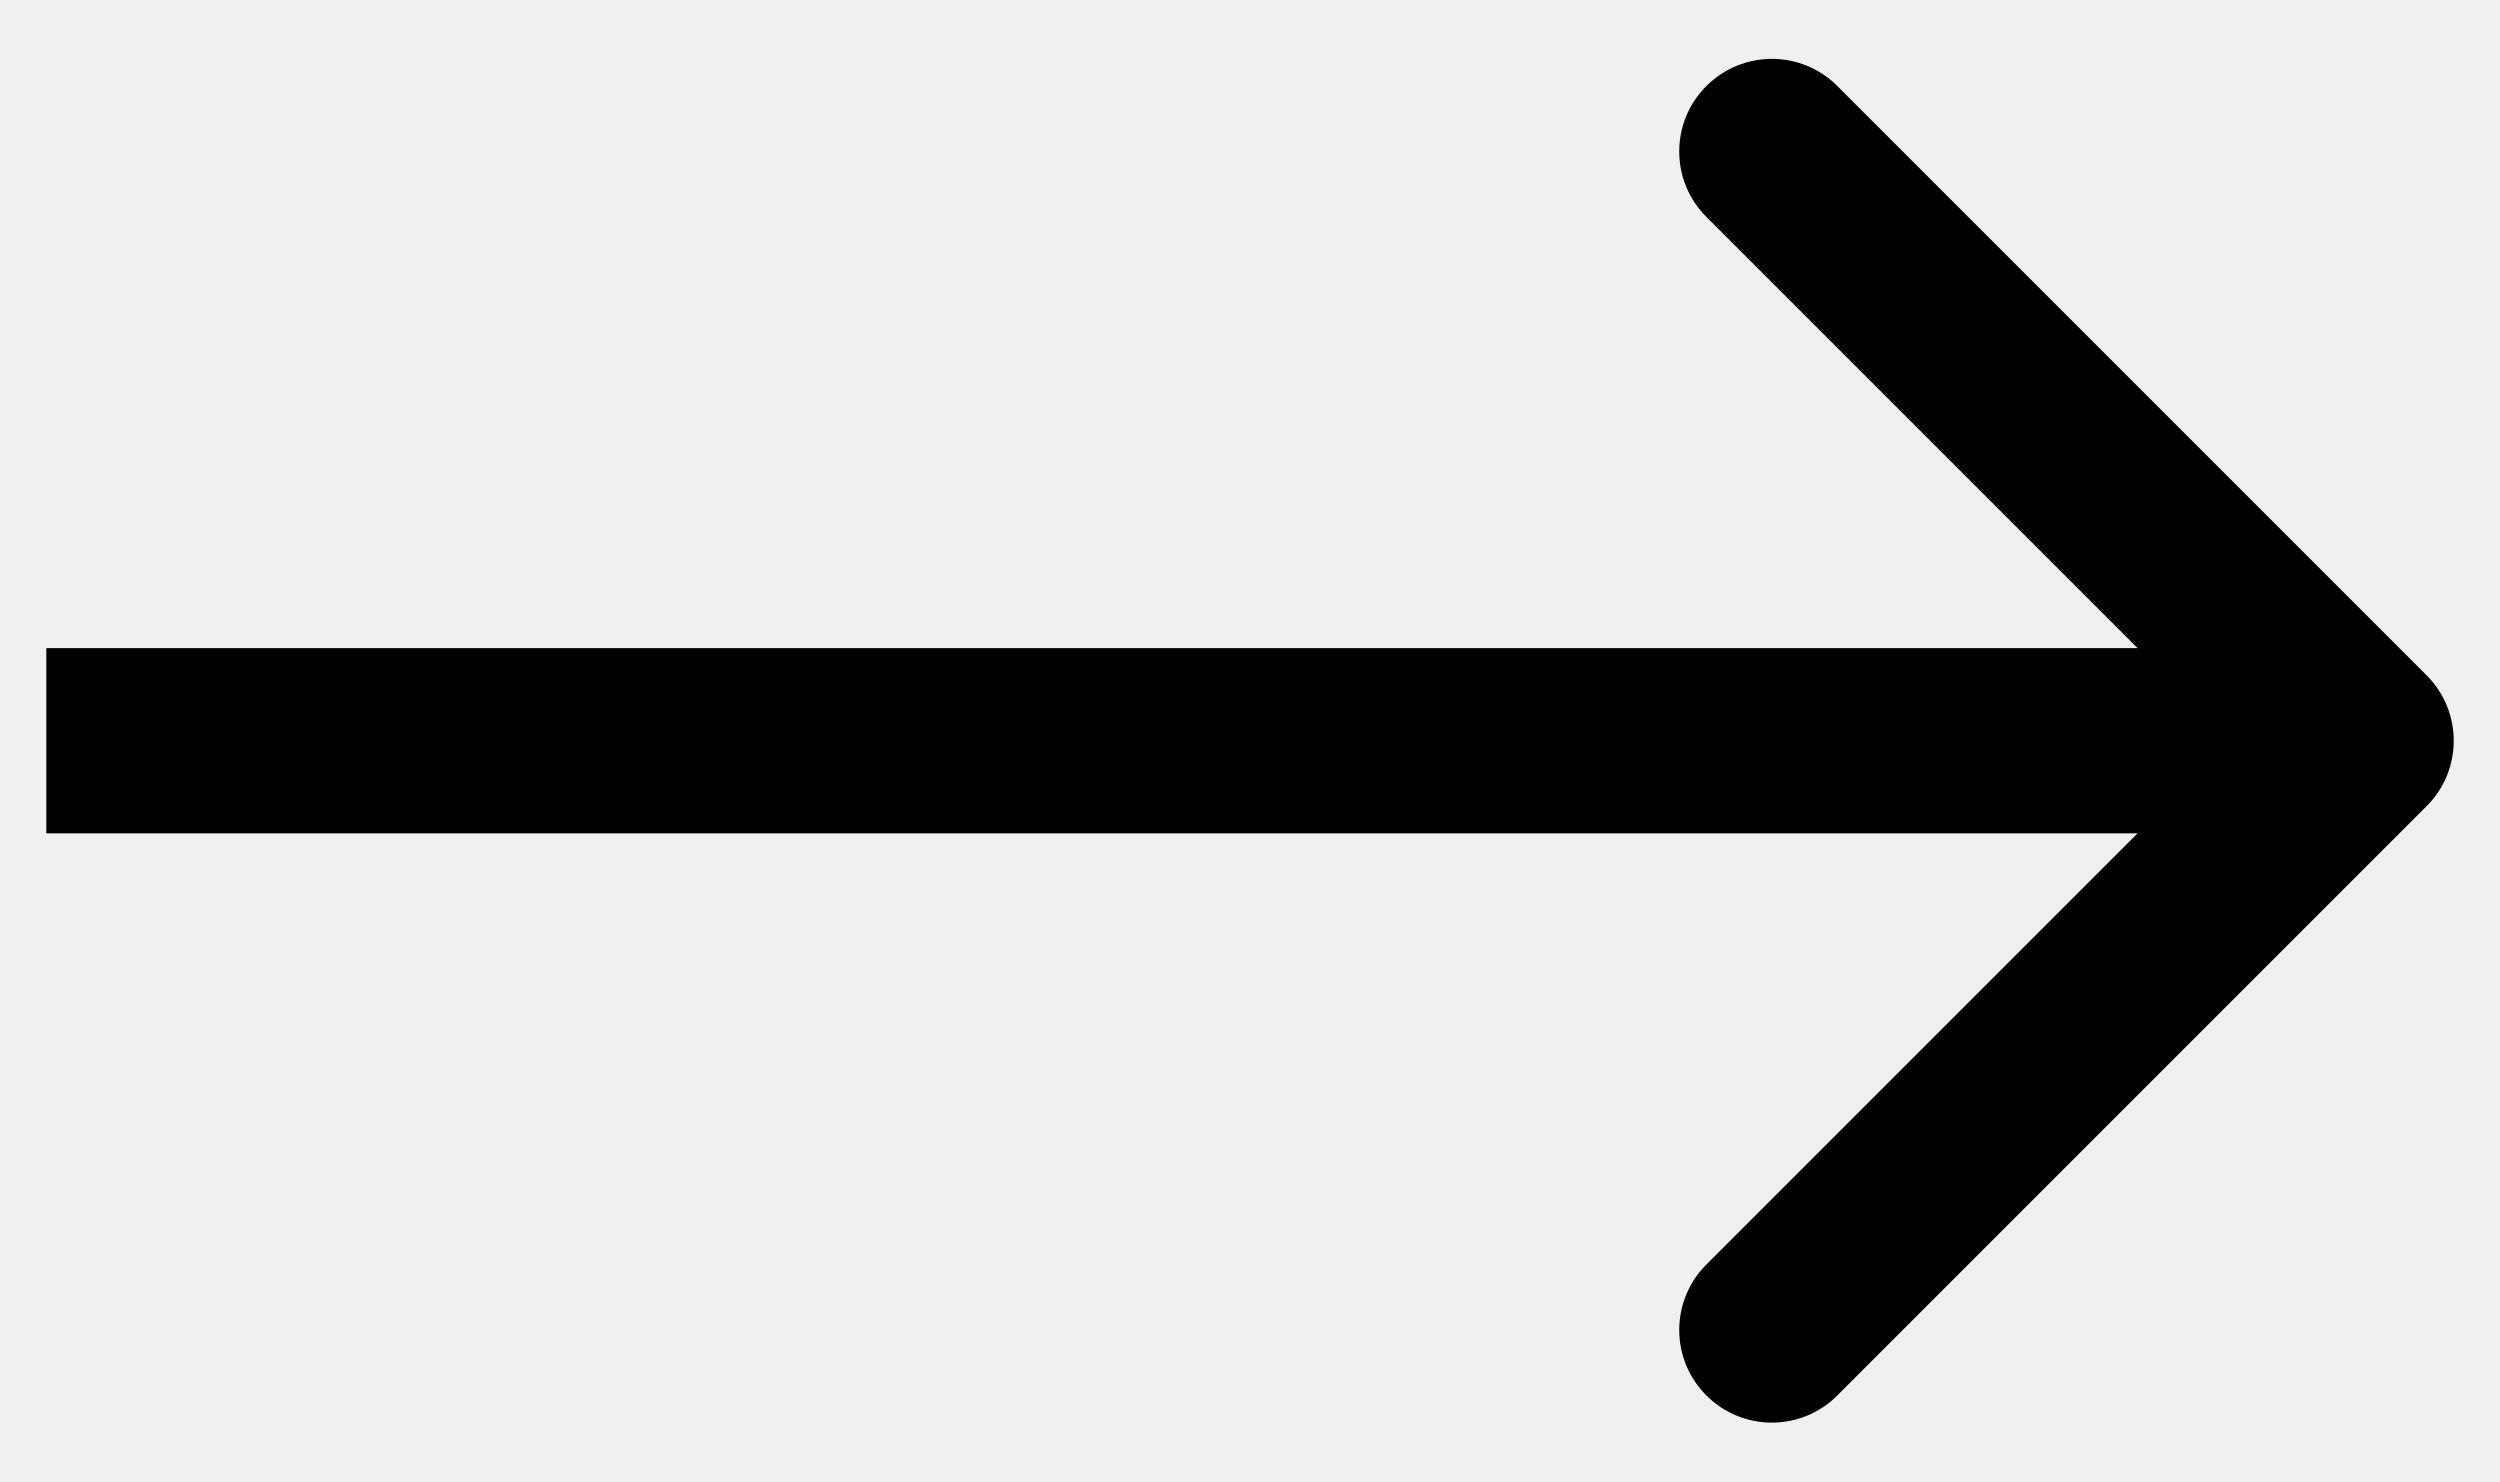
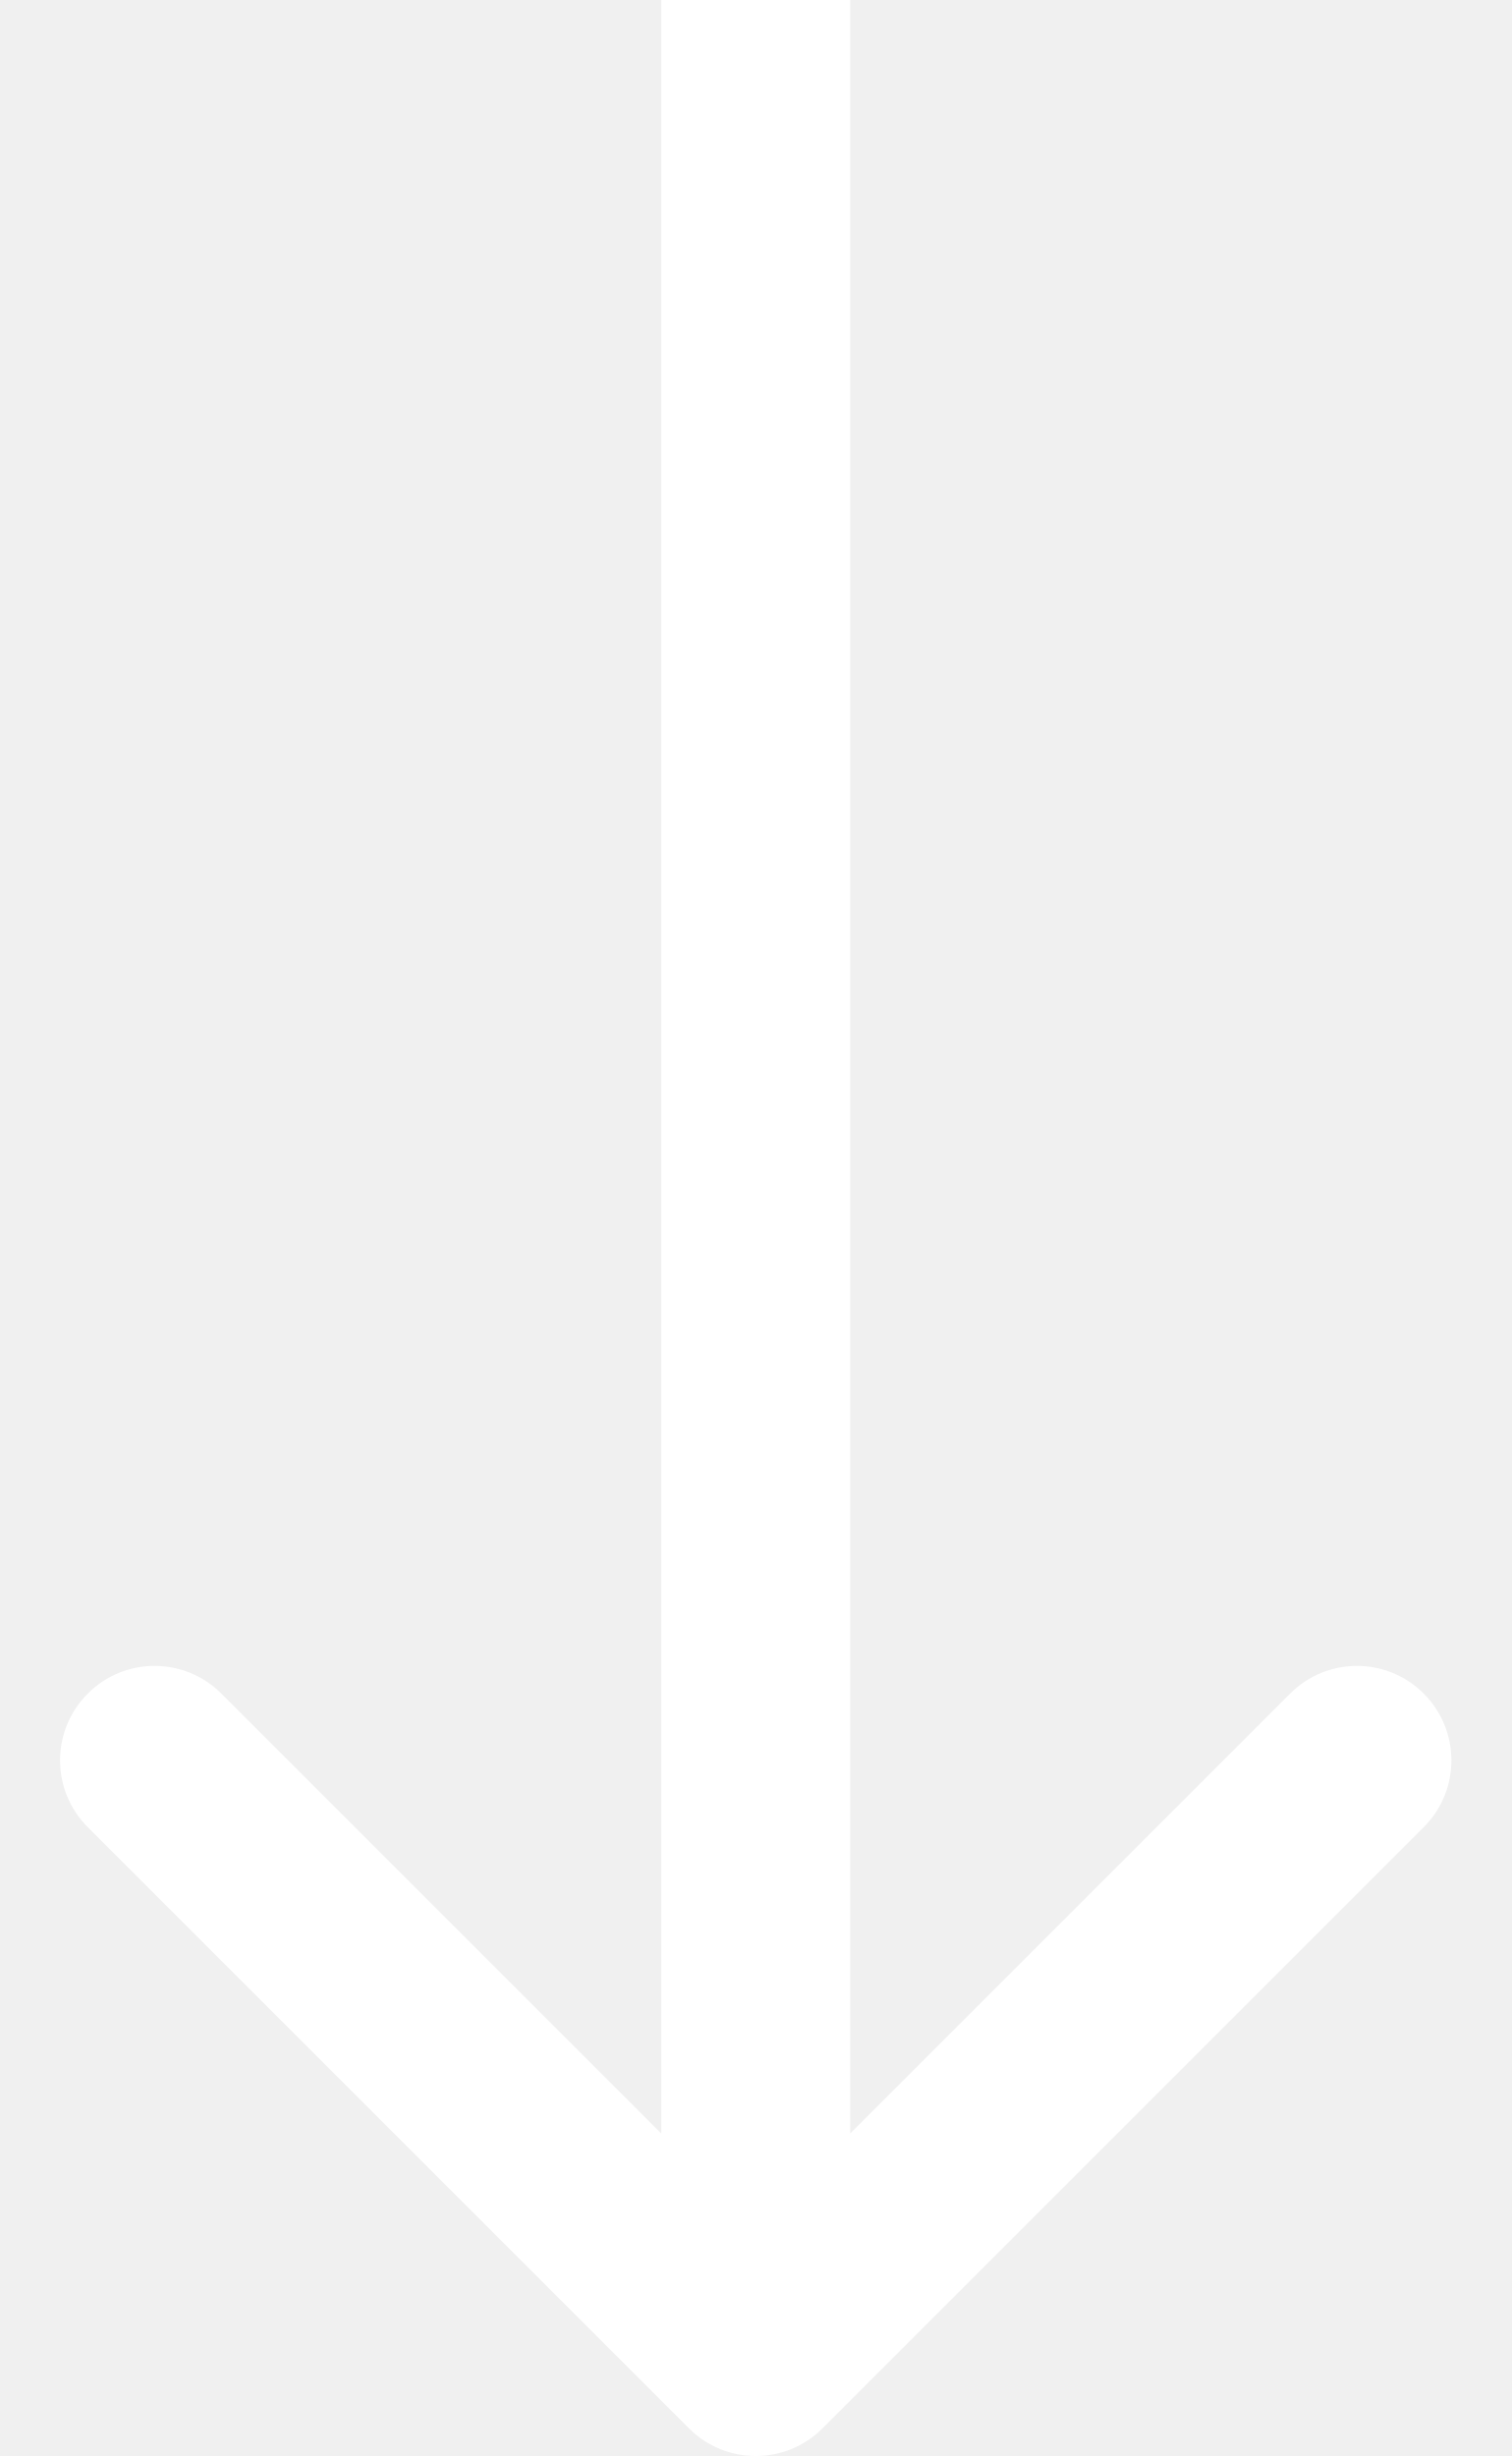
- <svg xmlns="http://www.w3.org/2000/svg" width="27" height="16" viewBox="0 0 27 16" fill="none">
-   <path d="M26.207 8.707C26.598 8.317 26.598 7.683 26.207 7.293L19.843 0.929C19.453 0.538 18.82 0.538 18.429 0.929C18.038 1.319 18.038 1.953 18.429 2.343L24.086 8L18.429 13.657C18.038 14.047 18.038 14.681 18.429 15.071C18.82 15.462 19.453 15.462 19.843 15.071L26.207 8.707ZM0.5 9L25.5 9V7L0.5 7L0.5 9Z" fill="black" />
+ <svg xmlns="http://www.w3.org/2000/svg" width="16" height="26" viewBox="0 0 16 26" fill="none">
+   <path d="M7.293 25.707C7.683 26.098 8.317 26.098 8.707 25.707L15.071 19.343C15.462 18.953 15.462 18.32 15.071 17.929C14.681 17.538 14.047 17.538 13.657 17.929L8 23.586L2.343 17.929C1.953 17.538 1.319 17.538 0.929 17.929C0.538 18.32 0.538 18.953 0.929 19.343L7.293 25.707ZM7 4.37114e-08L7 25L9 25L9 -4.37114e-08L7 4.37114e-08Z" fill="white" />
</svg>
